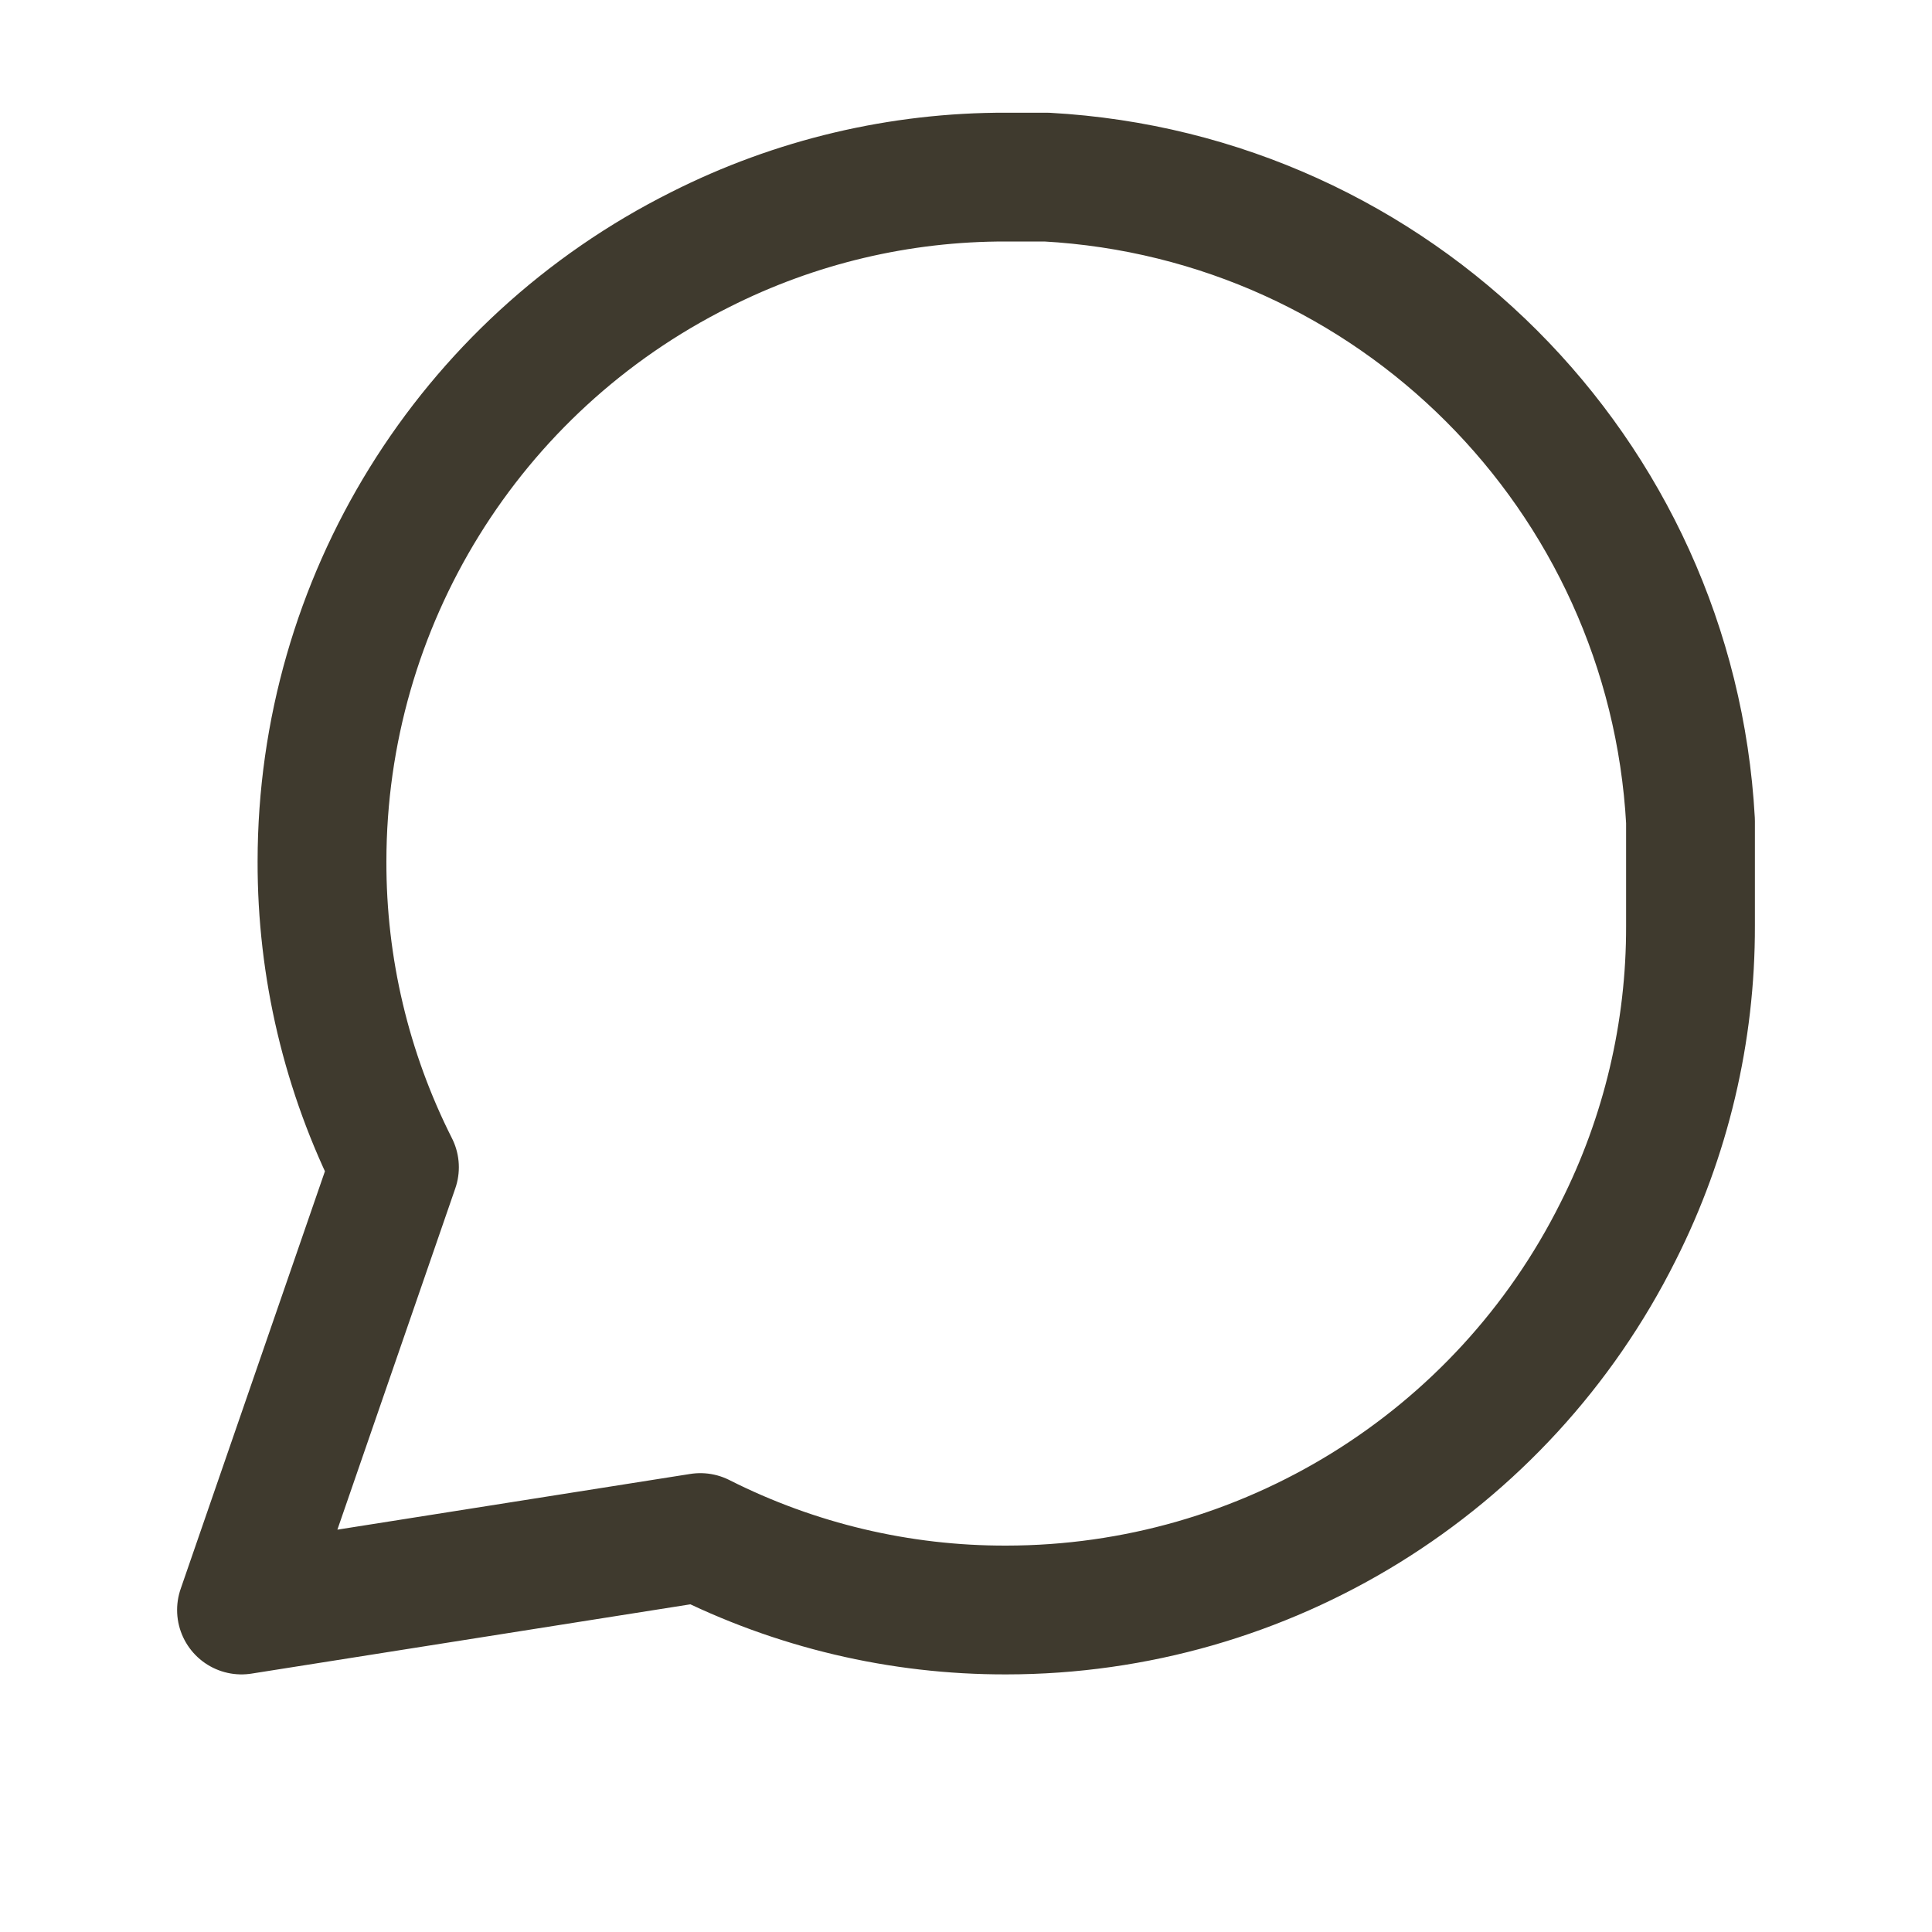
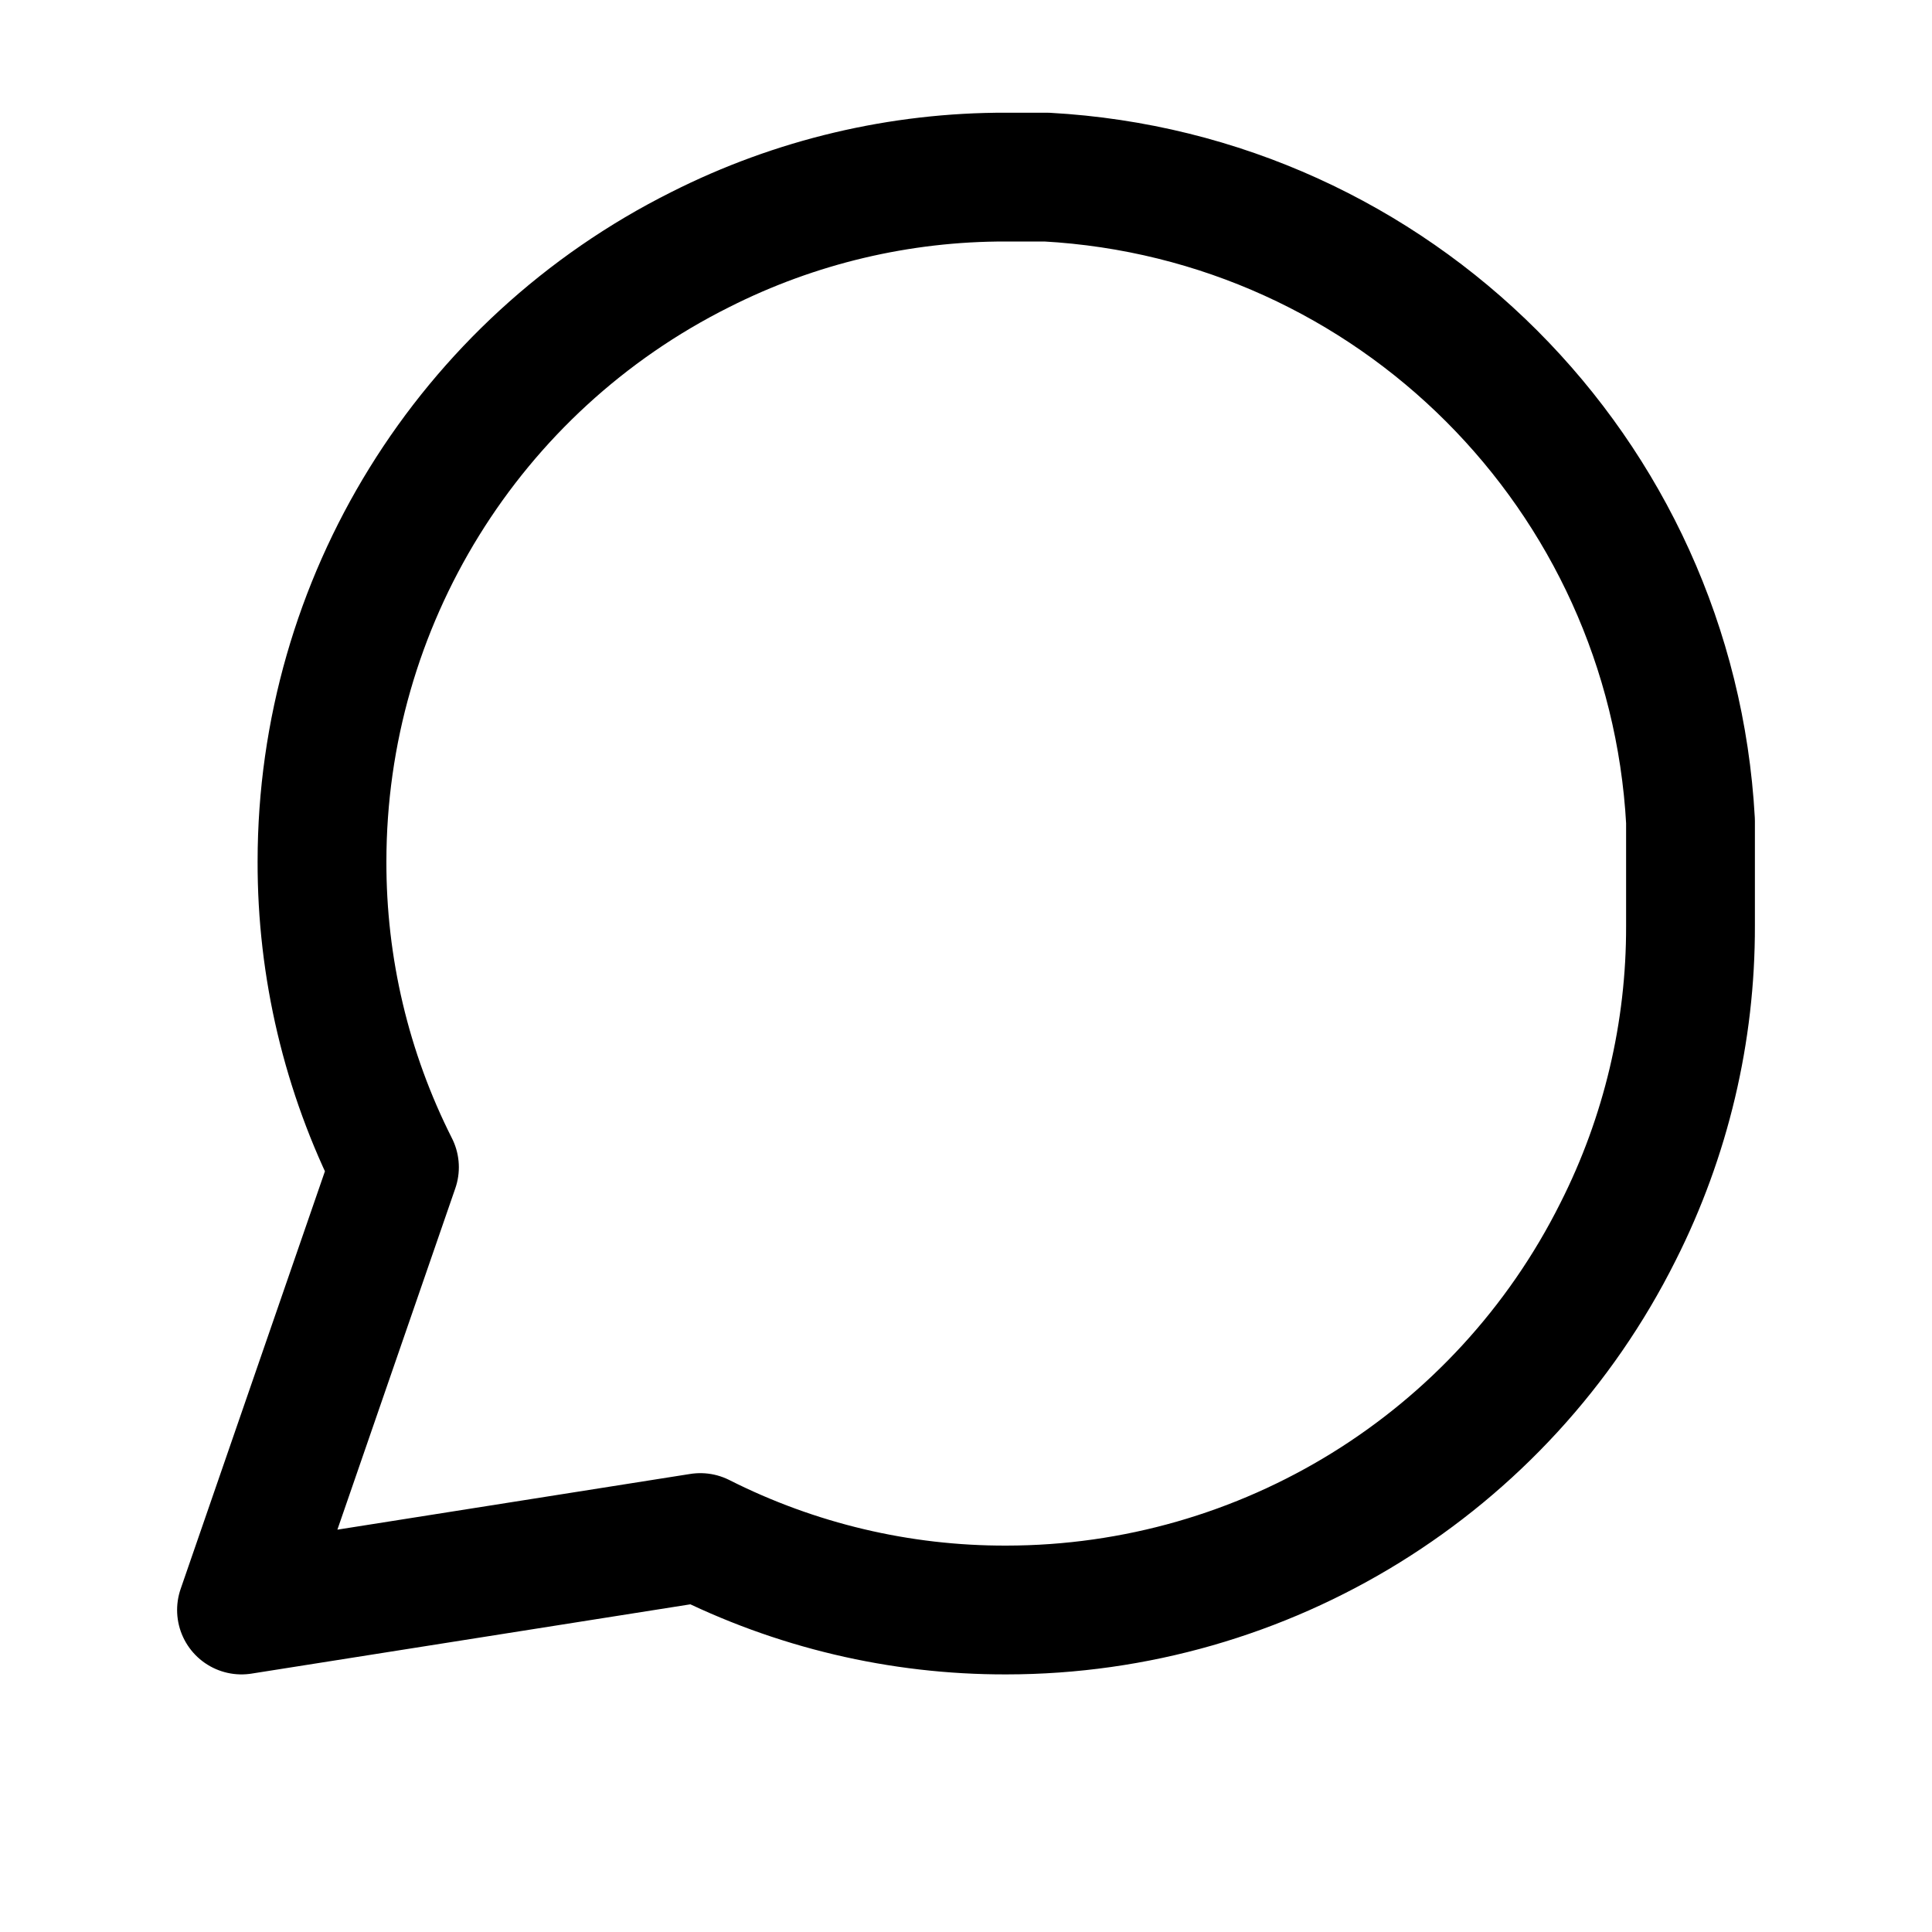
- <svg xmlns="http://www.w3.org/2000/svg" width="24" height="24" viewBox="0 0 24 24" fill="none" stroke="#3F3A2E" stroke-width="1.6" stroke-linecap="round" stroke-linejoin="round">
+ <svg xmlns="http://www.w3.org/2000/svg" width="24" height="24" viewBox="0 0 24 24" fill="none" stroke="currentColor" stroke-width="1.6" stroke-linecap="round" stroke-linejoin="round">
  <path d="M21 11.5a8.38 8.38 0 0 1-.9 3.8 8.5 8.5 0 0 1-7.6 4.7 8.38 8.38 0 0 1-3.8-.9L3 20l1.9-5.5a8.38 8.38 0 0 1-.9-3.8 8.5 8.5 0 0 1 4.7-7.6 8.38 8.38 0 0 1 3.8-.9h.5a8.48 8.48 0 0 1 8 8v.5z" />
</svg>
